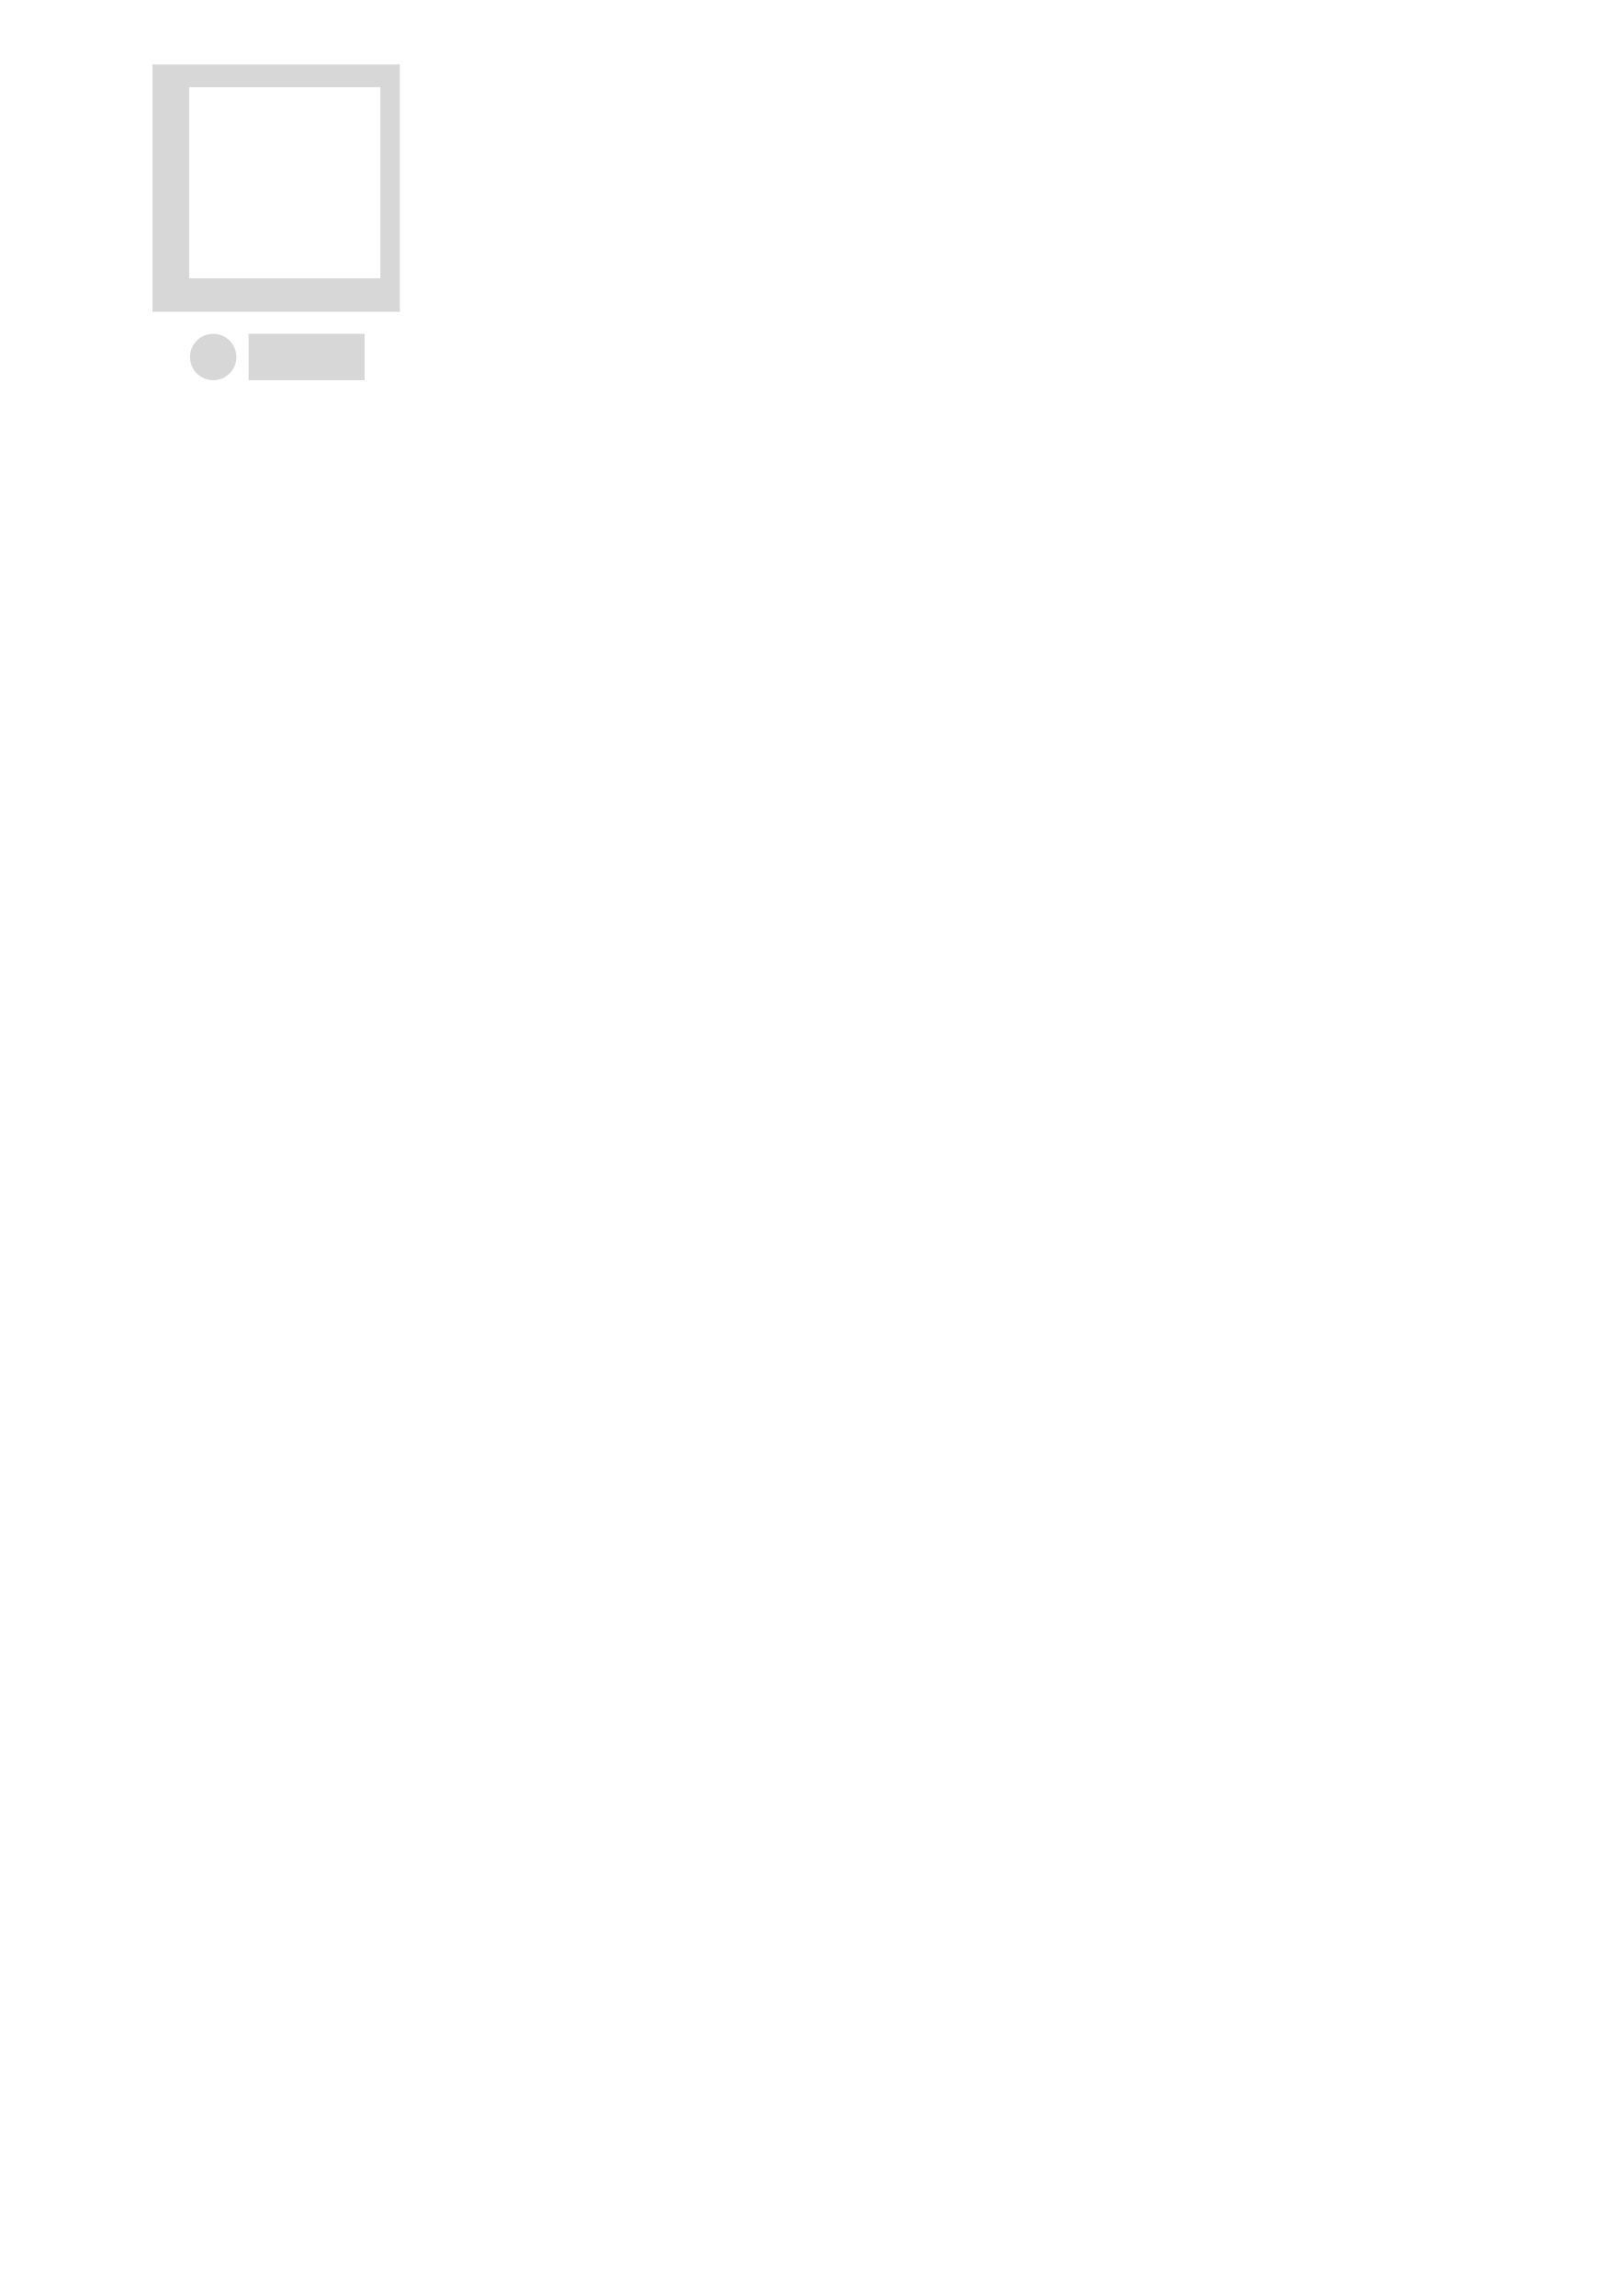
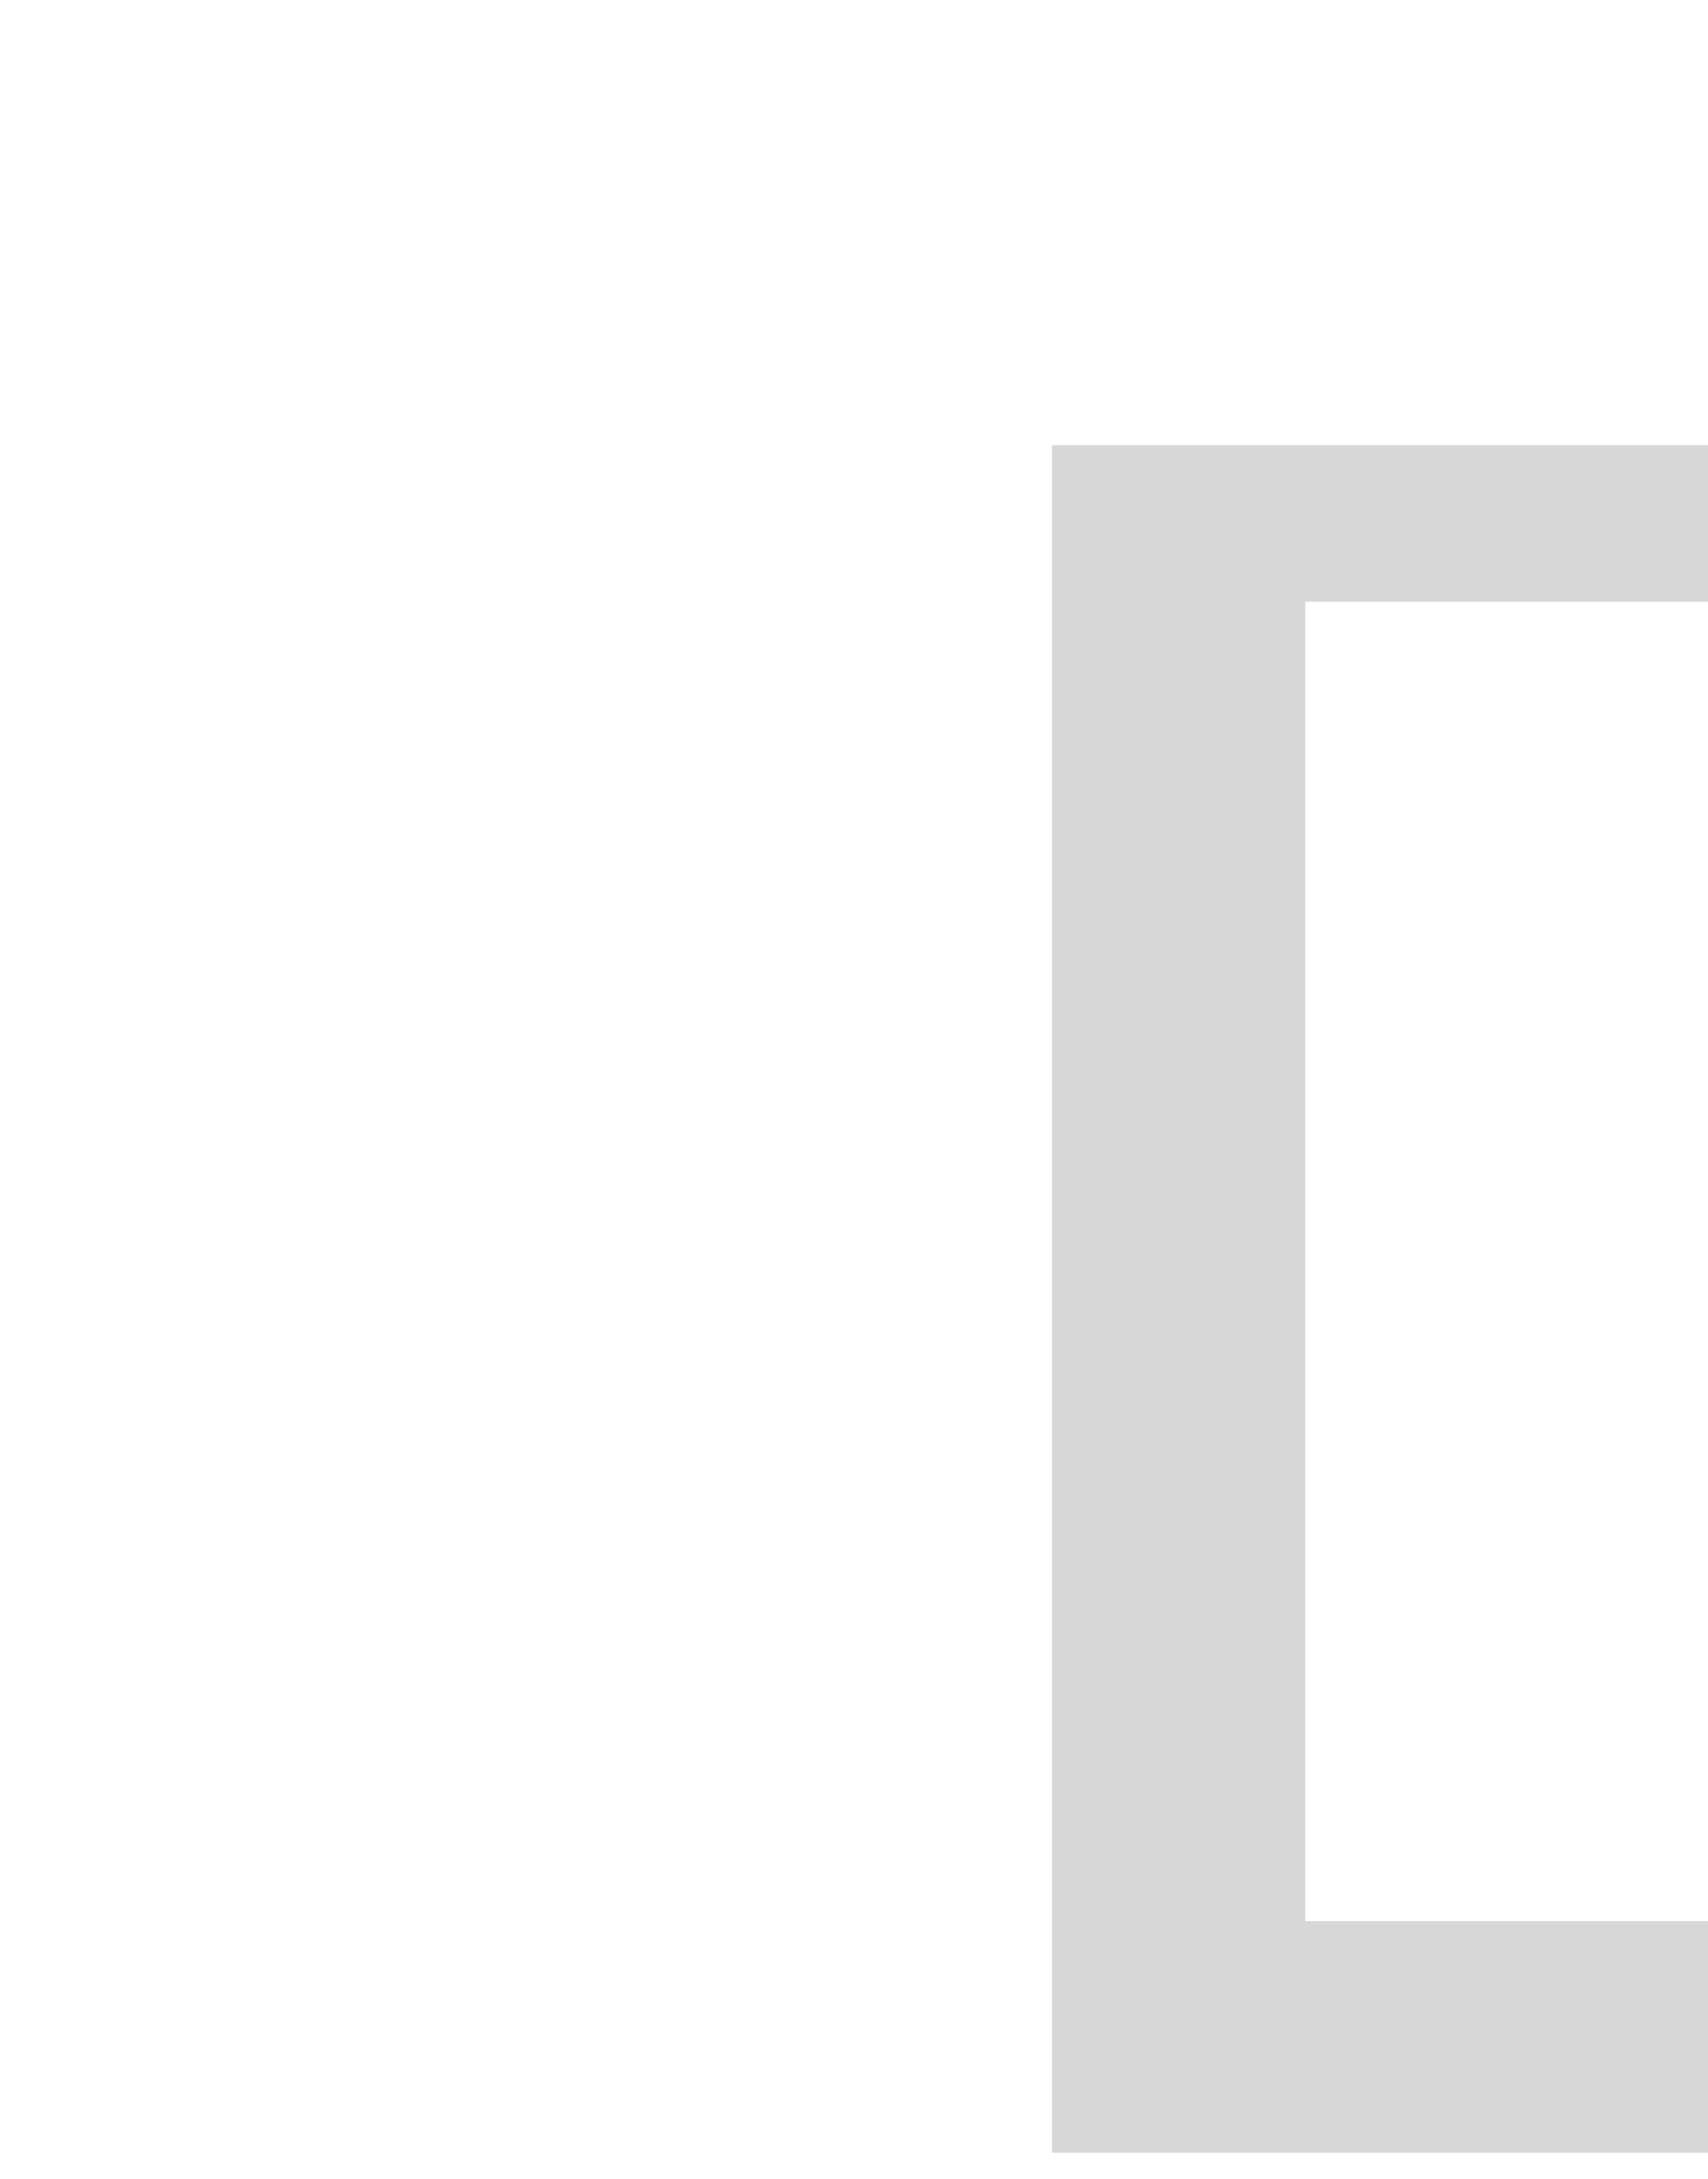
- <svg xmlns="http://www.w3.org/2000/svg" width="210mm" height="297mm" viewBox="0 0 210 297" version="1.1" id="svg5">
+ <svg xmlns="http://www.w3.org/2000/svg" version="1.1" id="svg5">
  <defs id="defs2">
    <linearGradient id="linearGradient9403">
      <stop style="stop-color:#000000;stop-opacity:1;" offset="0" id="stop9401" />
    </linearGradient>
  </defs>
  <g id="layer1">
    <path id="rect622" style="fill:#d7d7d7;fill-opacity:1;stroke-width:0.094" d="M 51.719,8.342 V 40.342 H 19.719 V 8.342 Z M 49.193,11.276 H 24.466 v 24.727 h 24.727 z" />
    <rect style="fill:#d7d7d7;fill-opacity:1;stroke-width:0.028" id="rect622-0" width="6" height="15" x="-49.181" y="-47.154" transform="matrix(0,-1,-1,0,0,0)" />
    <circle style="fill:#d7d7d7;fill-opacity:1;stroke-width:0.065" id="path676-0" cx="-46.181" cy="-27.575" transform="matrix(0,-1,-1,0,0,0)" r="3" />
  </g>
</svg>
